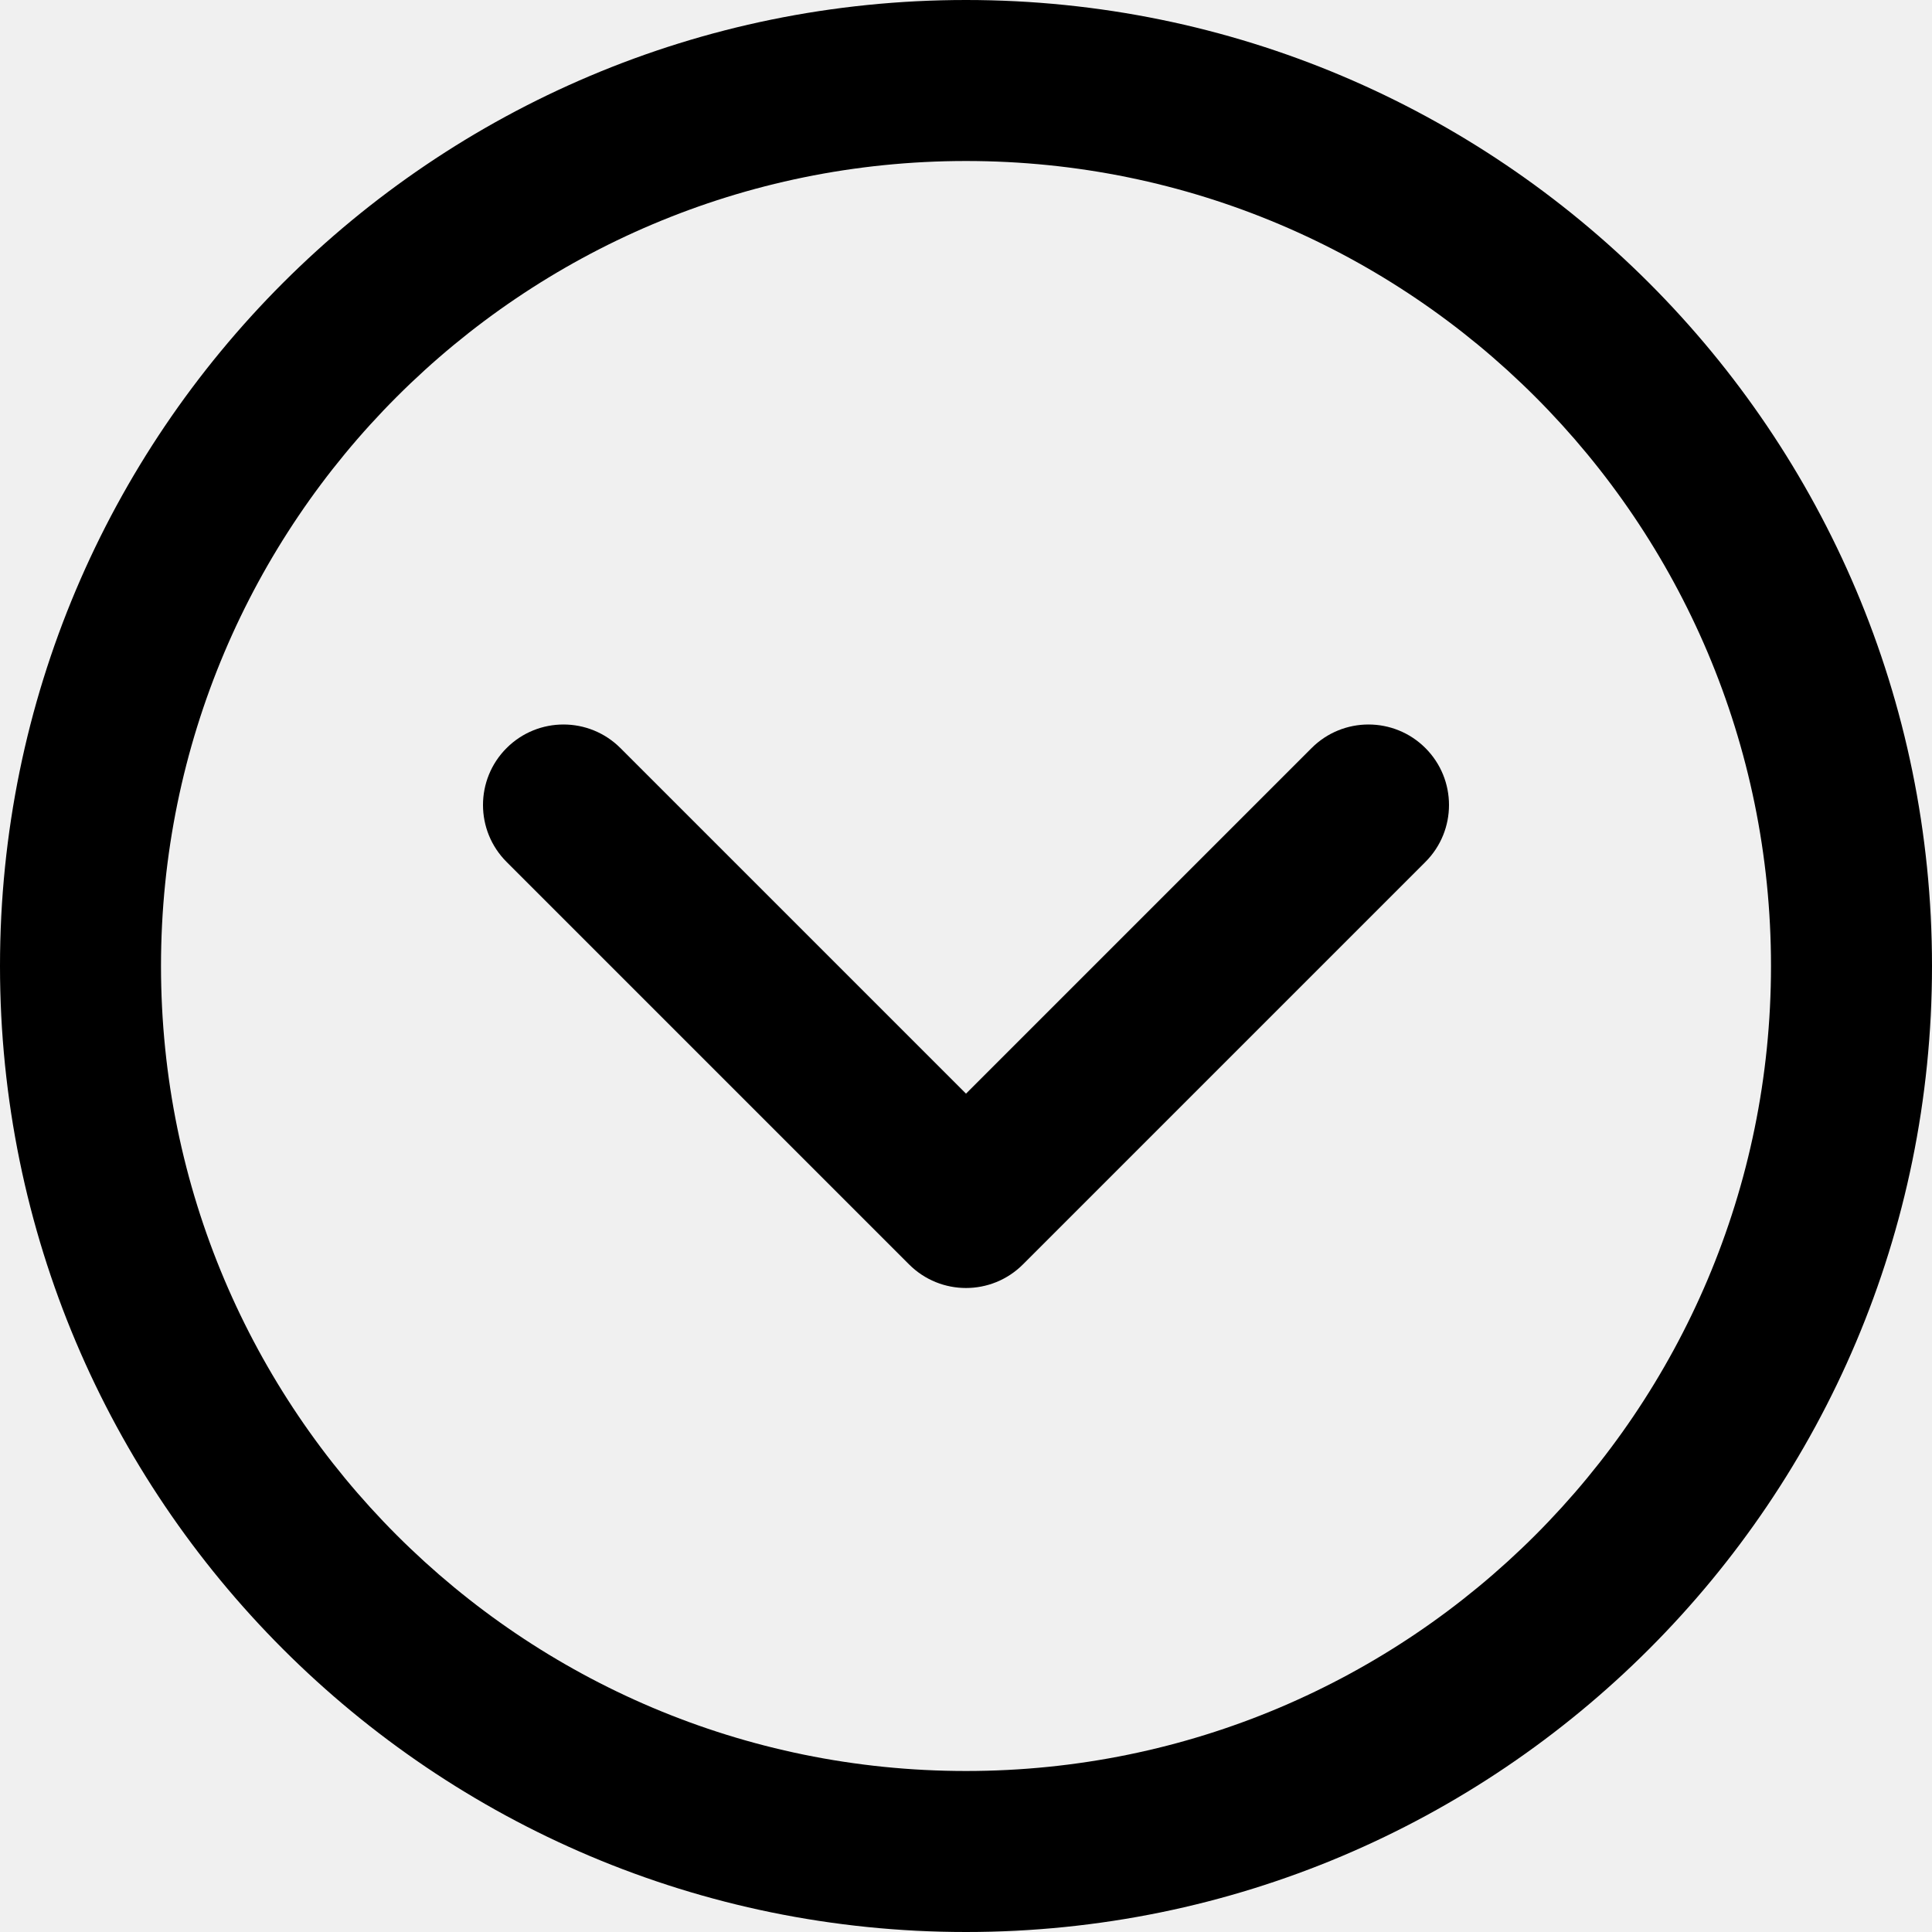
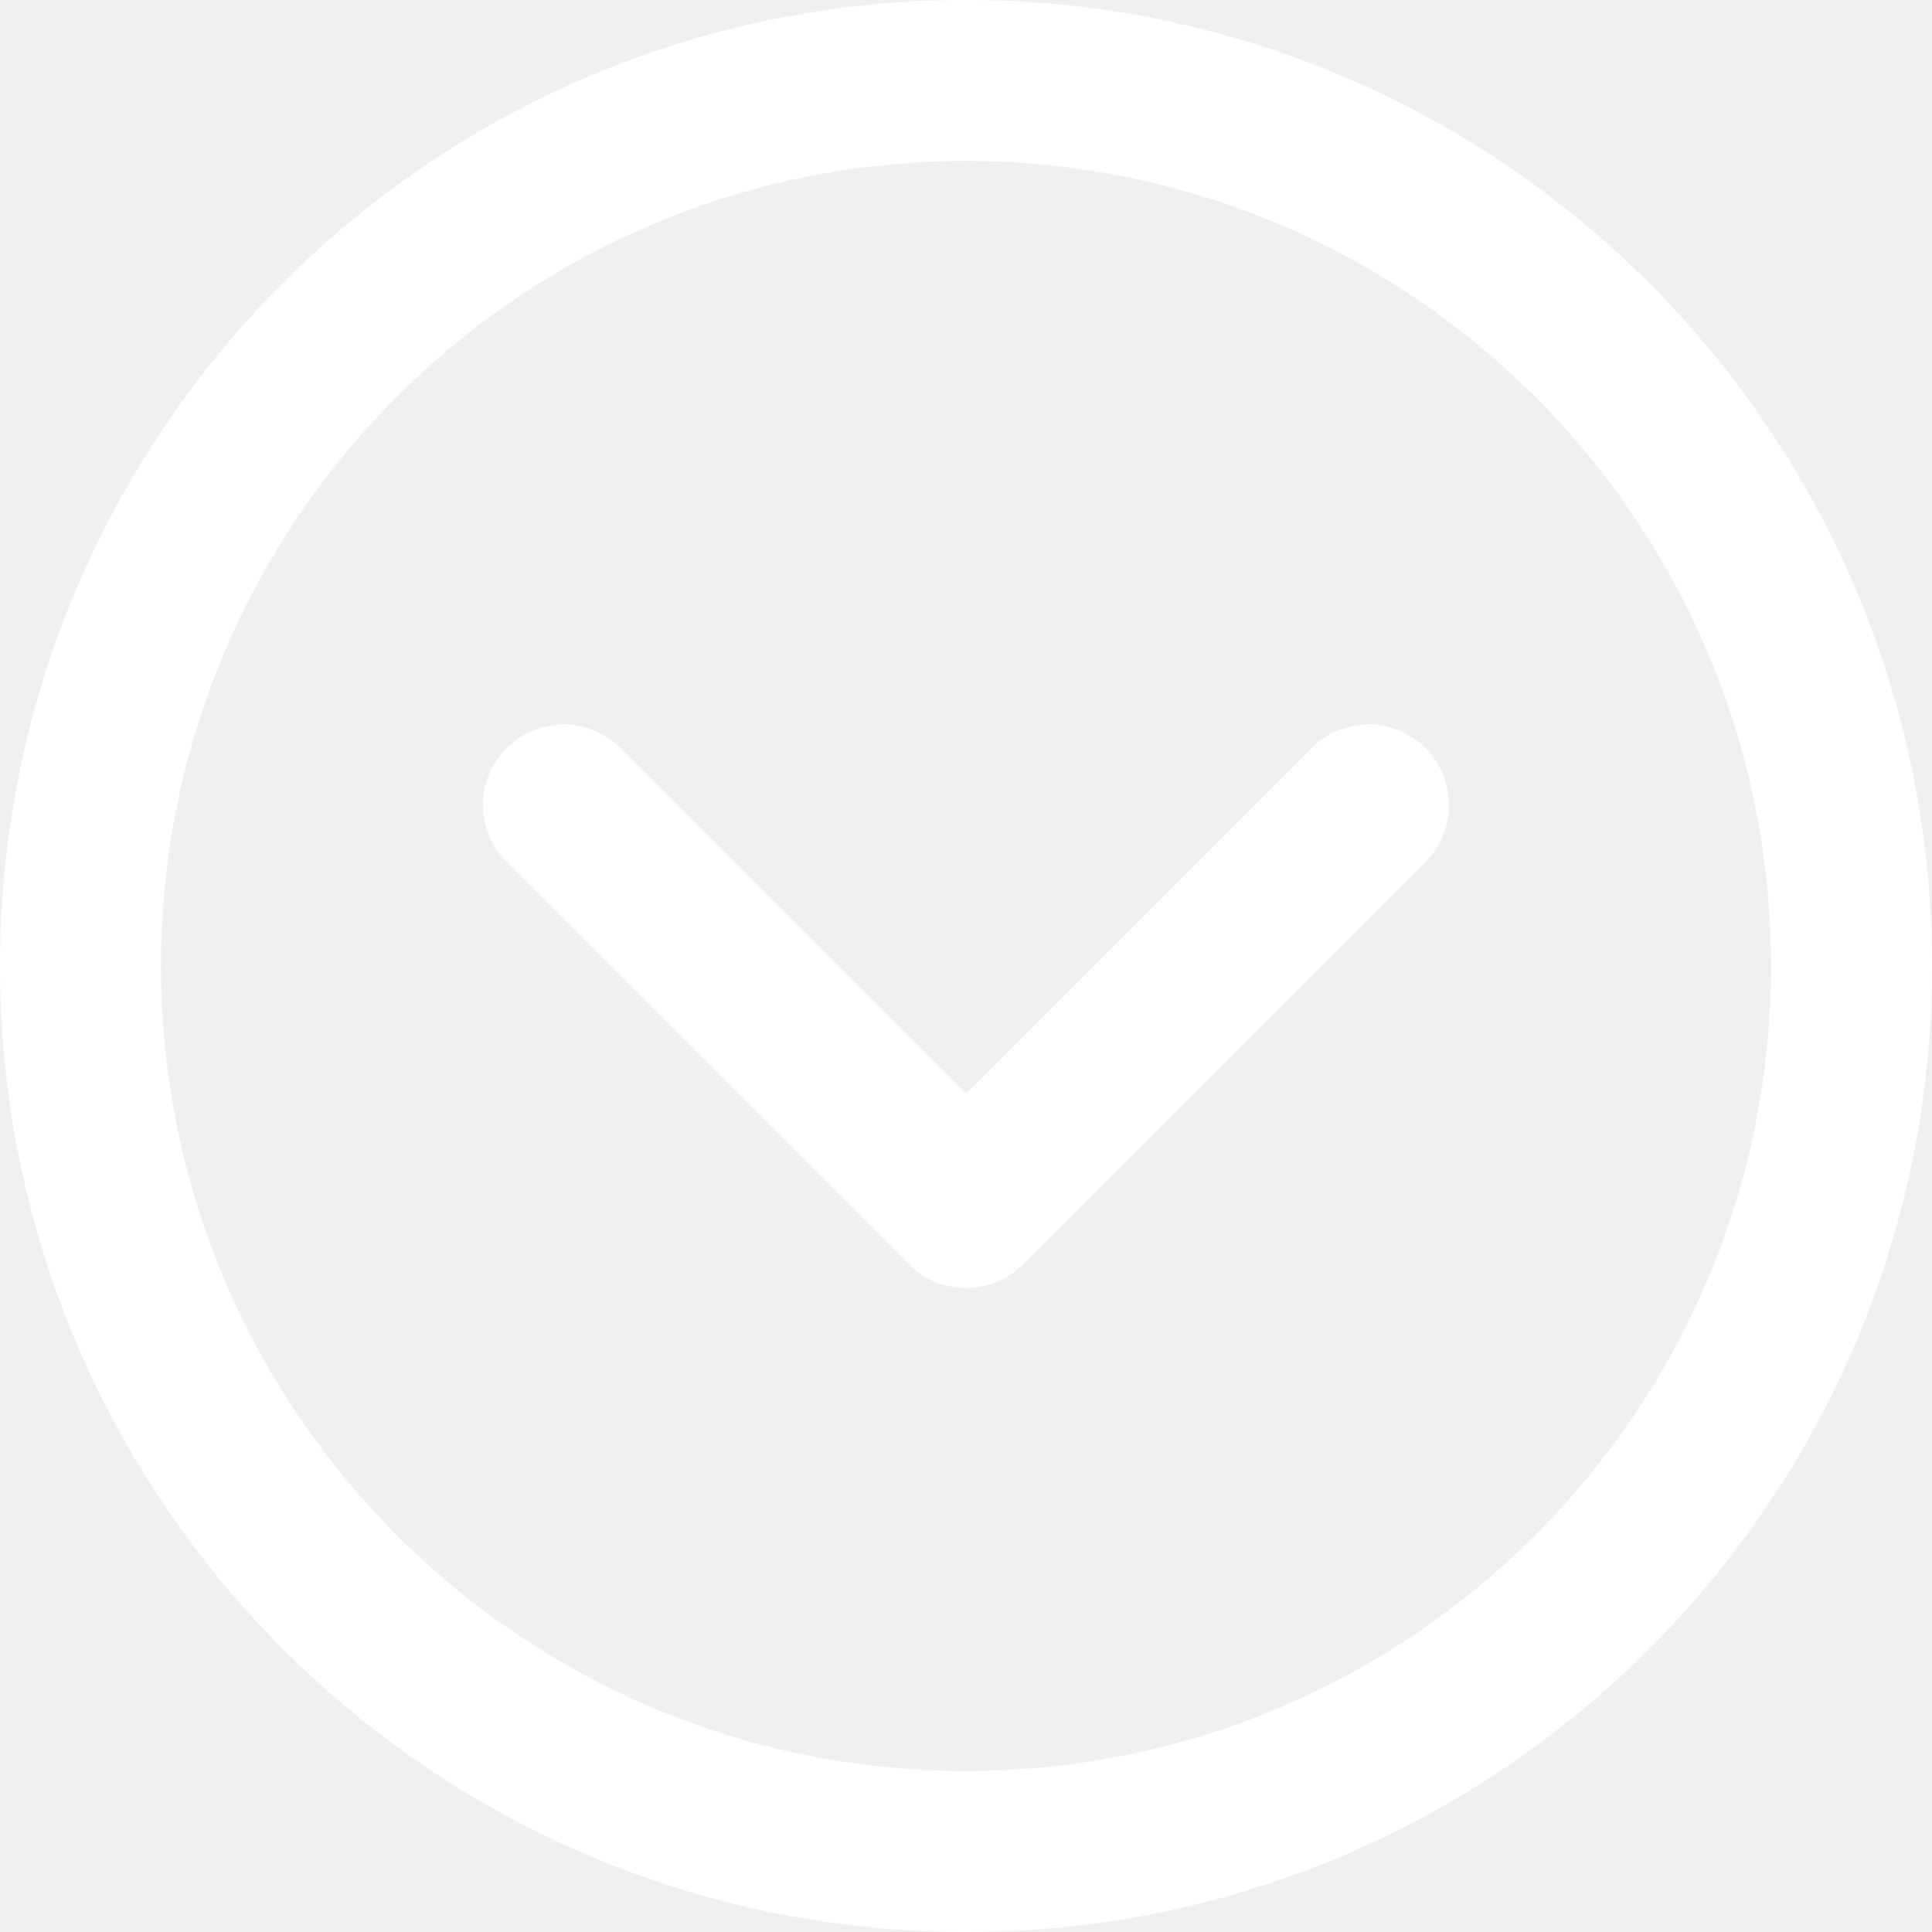
<svg xmlns="http://www.w3.org/2000/svg" version="1.1" id="Layer_1" x="0px" y="0px" viewBox="0 0 512 512" style="enable-background:new 0 0 512 512;" xml:space="preserve">
  <g>
    <g>
      <g>
-         <path d="M256,0C114.618,0,0,114.618,0,256s114.618,256,256,256s256-114.618,256-256S397.382,0,256,0z M256,469.333     c-117.818,0-213.333-95.515-213.333-213.333S138.182,42.667,256,42.667S469.333,138.182,469.333,256S373.818,469.333,256,469.333     z" />
-         <path d="M347.582,198.248L256,289.83l-91.582-91.582c-8.331-8.331-21.839-8.331-30.17,0c-8.331,8.331-8.331,21.839,0,30.17     l106.667,106.667c8.331,8.331,21.839,8.331,30.17,0l106.667-106.667c8.331-8.331,8.331-21.839,0-30.17     C369.42,189.917,355.913,189.917,347.582,198.248z" />
+         <path fill="white" d="M256,0C114.618,0,0,114.618,0,256s114.618,256,256,256s256-114.618,256-256S397.382,0,256,0z M256,469.333     c-117.818,0-213.333-95.515-213.333-213.333S138.182,42.667,256,42.667S469.333,138.182,469.333,256S373.818,469.333,256,469.333     z" />
+         <path fill="white" d="M347.582,198.248L256,289.83l-91.582-91.582c-8.331-8.331-21.839-8.331-30.17,0c-8.331,8.331-8.331,21.839,0,30.17     l106.667,106.667c8.331,8.331,21.839,8.331,30.17,0l106.667-106.667c8.331-8.331,8.331-21.839,0-30.17     C369.42,189.917,355.913,189.917,347.582,198.248z" />
      </g>
    </g>
  </g>
  <g>
</g>
  <g>
</g>
  <g>
</g>
  <g>
</g>
  <g>
</g>
  <g>
</g>
  <g>
</g>
  <g>
</g>
  <g>
</g>
  <g>
</g>
  <g>
</g>
  <g>
</g>
  <g>
</g>
  <g>
</g>
  <g>
</g>
</svg>
